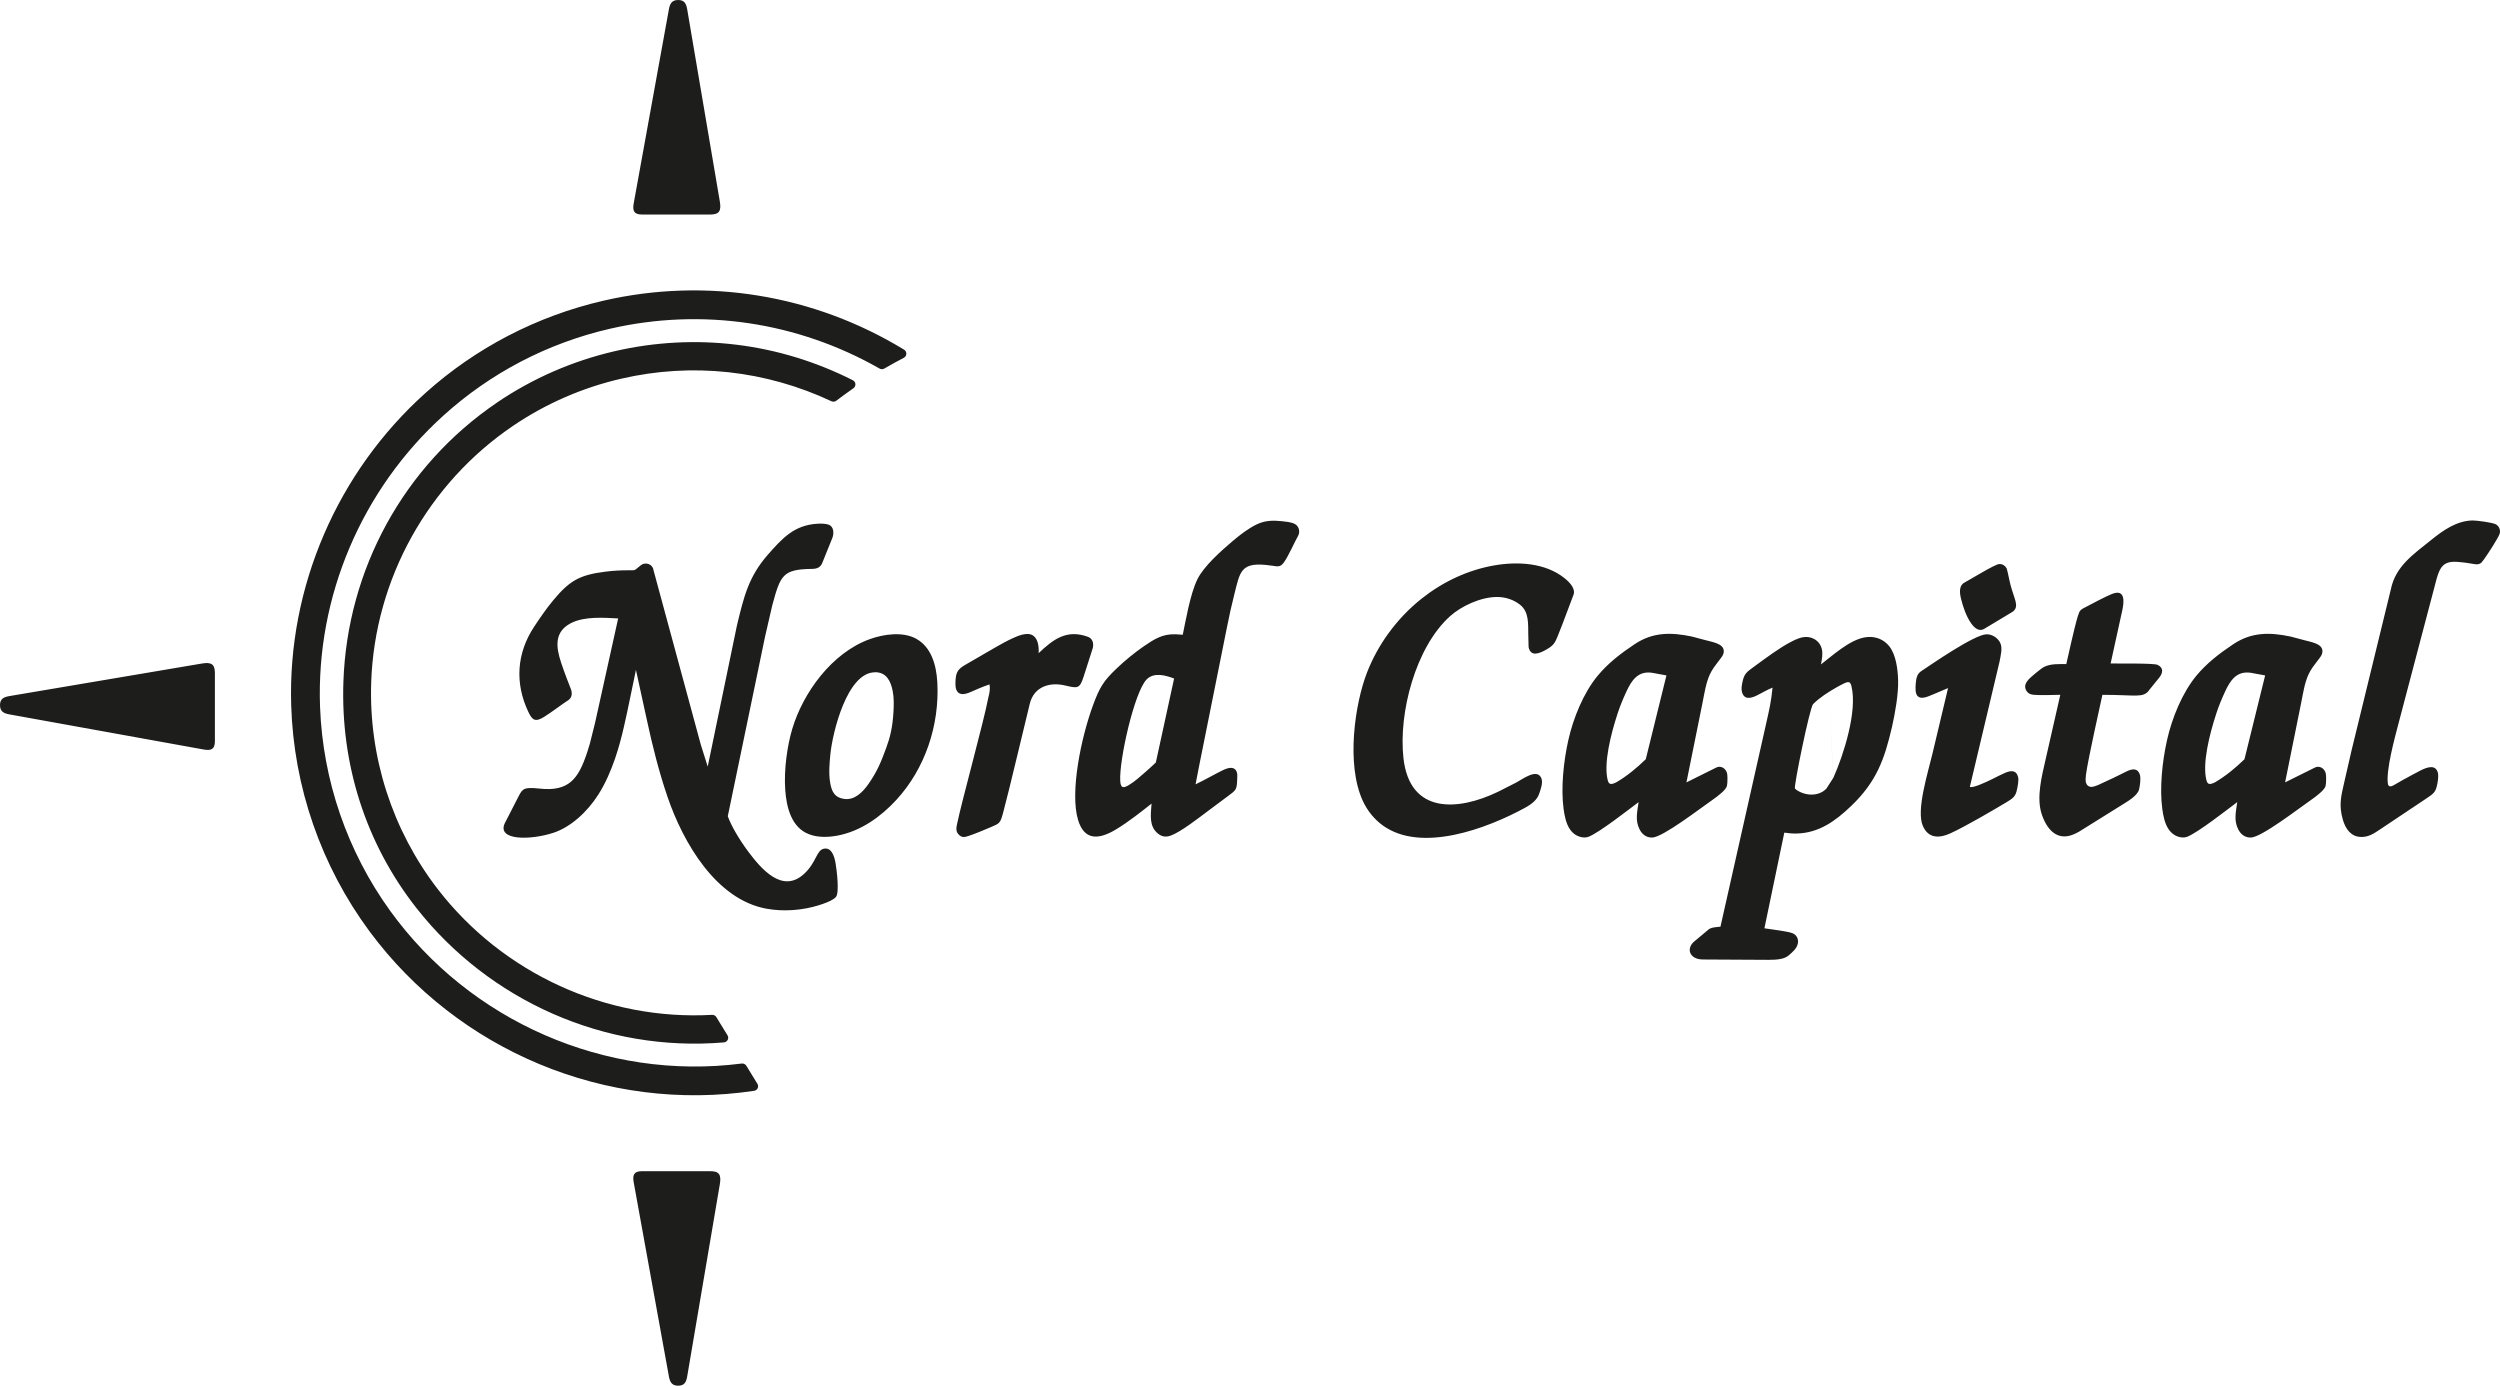
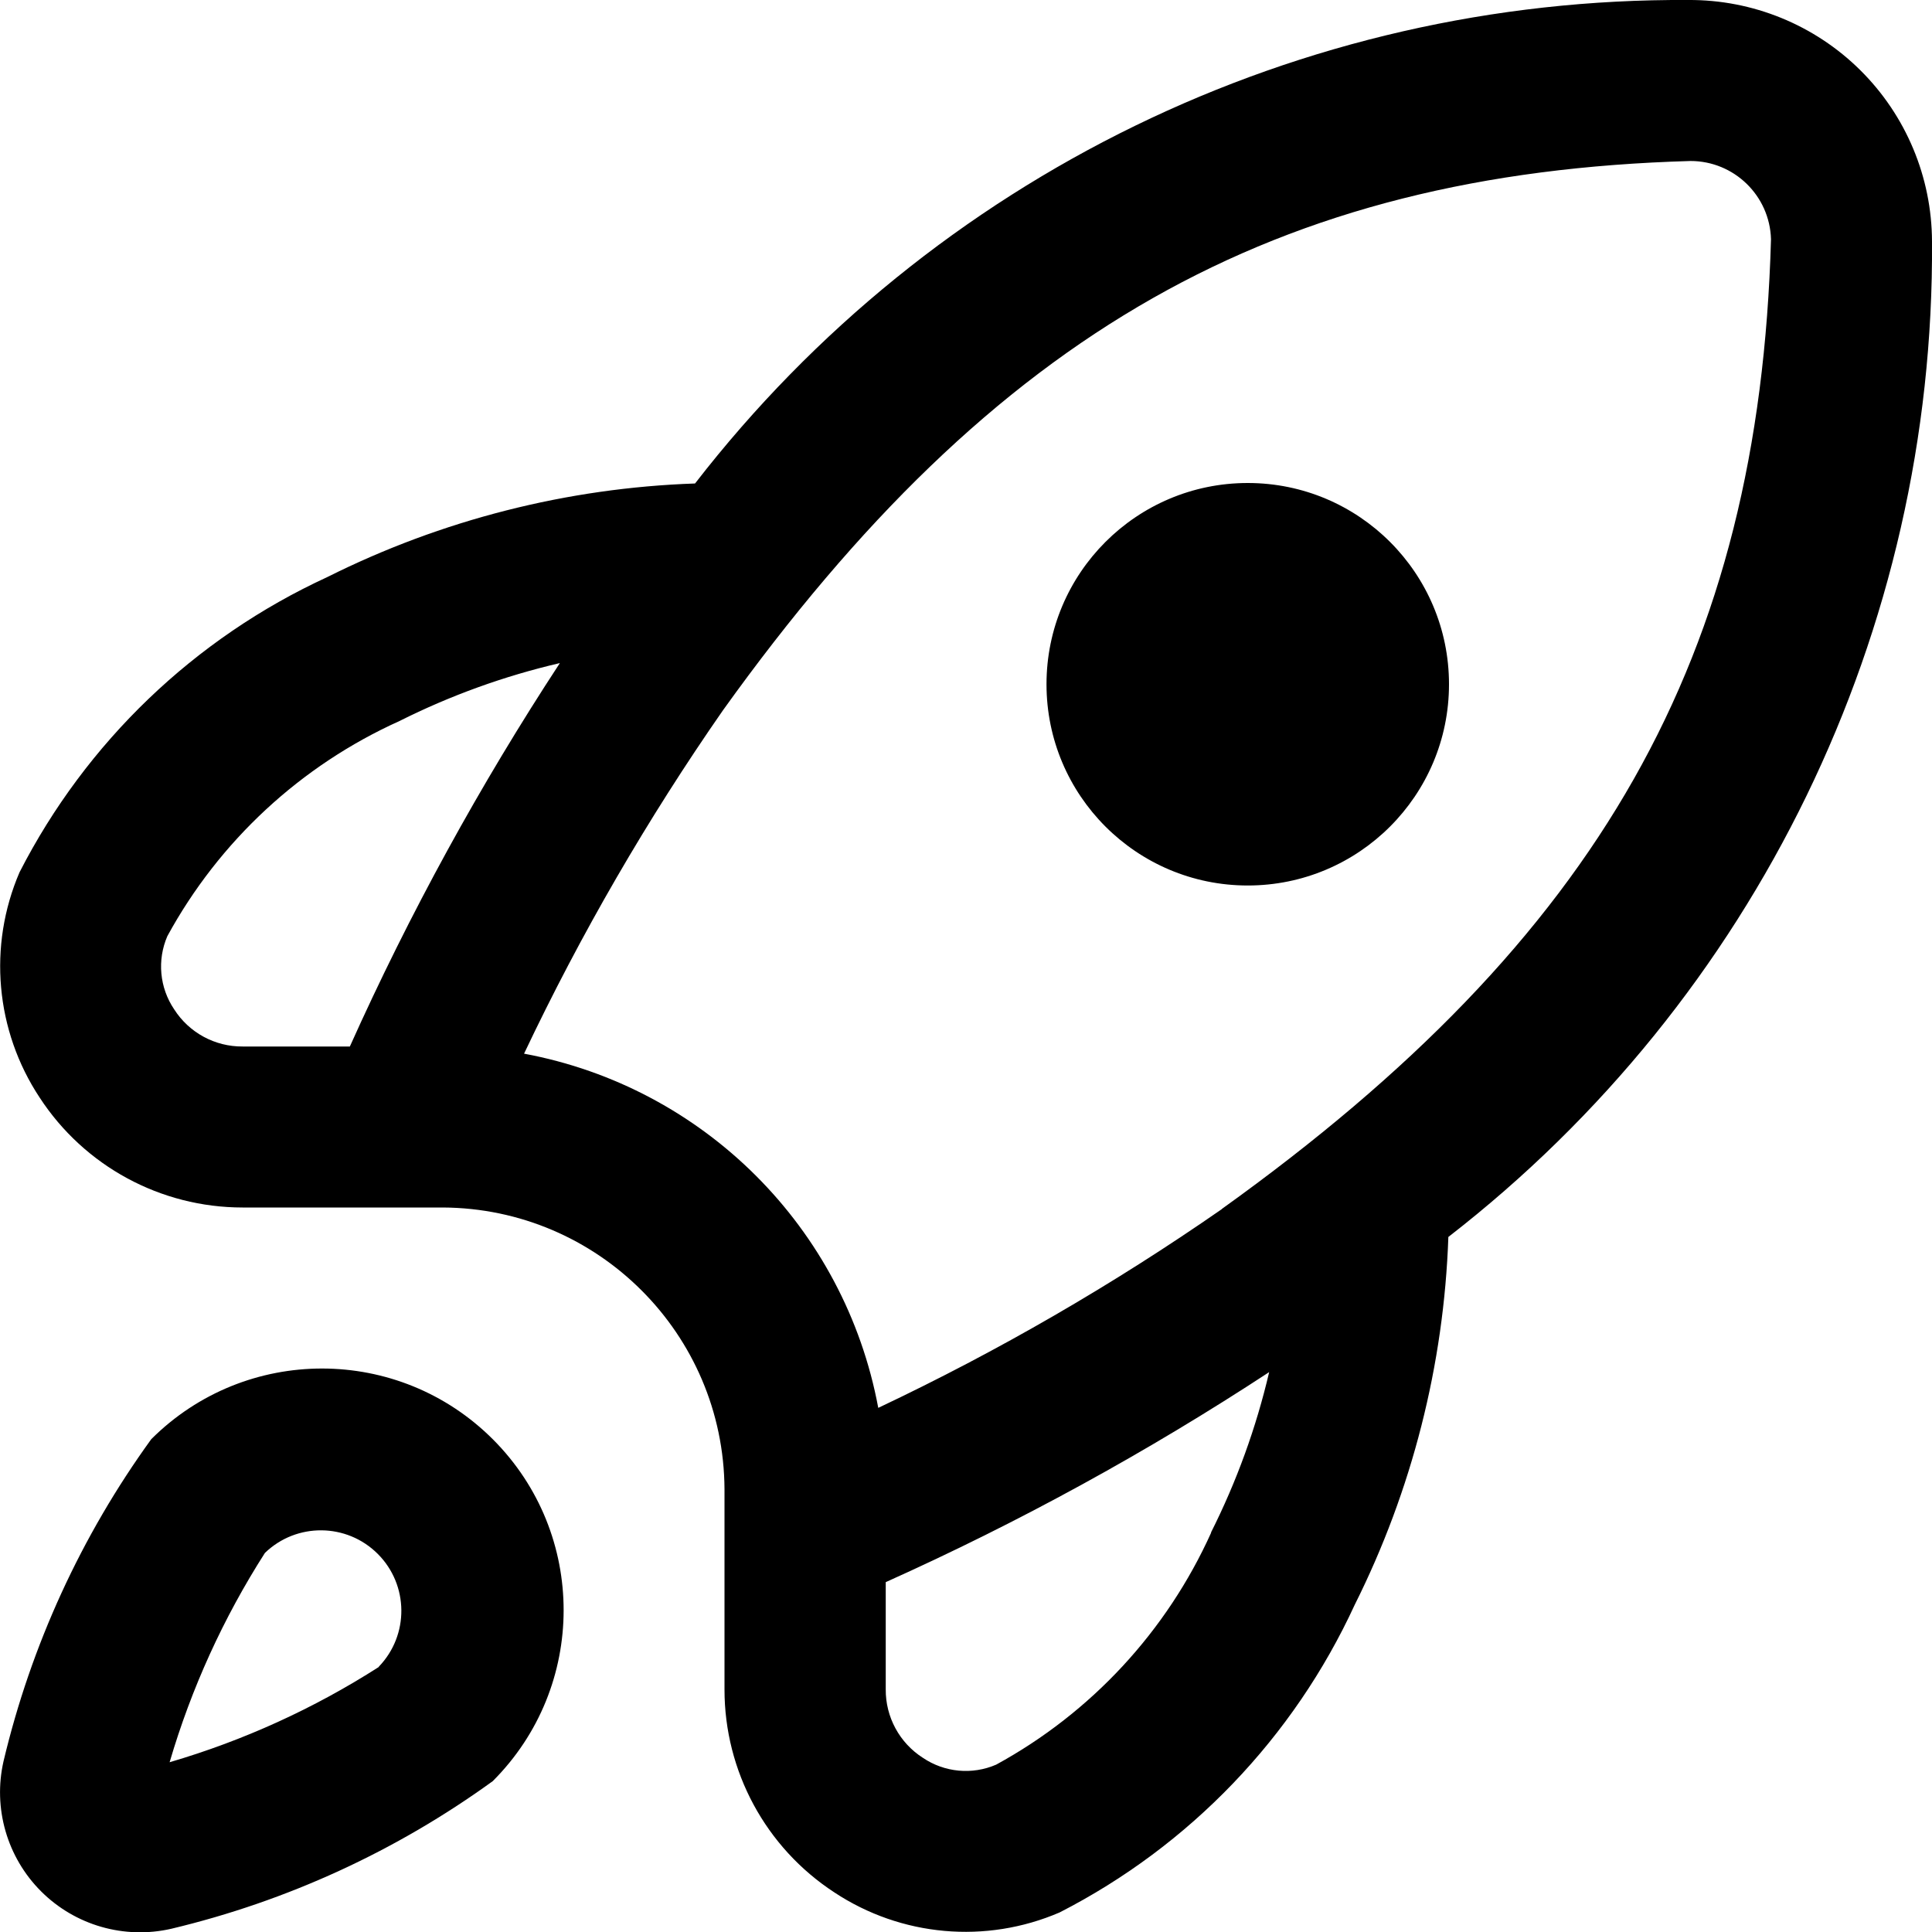
- <svg xmlns="http://www.w3.org/2000/svg" width="175" height="97" viewBox="0 0 175 97" fill="none">
-   <path d="M50.389 14.109L48.109 0.68C48.043 0.289 47.936 -0.005 47.459 6.46158e-05C46.999 0.005 46.884 0.302 46.818 0.677L44.361 14.226C44.267 14.743 44.361 15.017 44.946 15.017H49.72C50.345 15.017 50.5 14.766 50.389 14.109ZM82.794 44.43C82.985 43.532 83.307 41.574 83.828 40.529C84.281 39.62 85.493 38.55 86.26 37.898C86.649 37.568 87.048 37.251 87.482 36.98C88.095 36.594 88.555 36.429 89.299 36.452C89.543 36.46 89.904 36.5 90.153 36.536C90.333 36.564 90.524 36.609 90.666 36.693C90.801 36.774 90.892 36.916 90.928 37.071C90.963 37.233 90.933 37.403 90.849 37.545C90.646 37.88 90.194 38.935 89.856 39.392C89.614 39.717 89.416 39.653 89.081 39.603C88.938 39.582 88.76 39.559 88.572 39.542C86.837 39.377 86.786 40.107 86.42 41.531C86.207 42.365 86.052 43.083 85.882 43.933L84.202 52.306C84.029 53.171 83.851 54.034 83.689 54.901C84.337 54.597 84.916 54.252 85.541 53.942C85.777 53.826 85.993 53.745 86.174 53.75C86.512 53.757 86.621 54.041 86.611 54.331L86.601 54.602C86.578 55.289 86.509 55.315 85.958 55.726L84.619 56.725C83.953 57.22 82.654 58.245 81.948 58.493C81.612 58.612 81.331 58.58 81.043 58.341C80.428 57.826 80.548 57.05 80.609 56.253C80.098 56.652 79.026 57.524 78.083 58.082C76.894 58.785 75.895 58.841 75.461 57.385C74.889 55.472 75.662 51.677 76.51 49.369C76.983 48.085 77.25 47.662 78.187 46.771C78.744 46.241 79.427 45.678 80.075 45.234C80.82 44.724 81.389 44.367 82.291 44.4C82.456 44.404 82.624 44.42 82.792 44.432L82.794 44.43ZM80.909 53.372L82.187 47.497C81.579 47.263 80.754 47.038 80.251 47.575C79.397 48.483 78.335 53.202 78.416 54.658C78.446 55.224 78.678 55.155 79.01 54.96C79.425 54.716 79.826 54.351 80.228 53.998C80.477 53.78 80.71 53.562 80.911 53.372H80.909ZM37.33 55.163L37.762 55.201C39.831 55.429 40.489 54.513 41.101 52.669L41.287 52.068L41.65 50.617L43.271 43.291C42.308 43.24 40.918 43.129 39.97 43.618C38.773 44.235 38.921 45.3 39.279 46.388C39.5 47.058 39.815 47.865 39.963 48.24C40.047 48.45 40.09 48.823 39.757 49.029C39.467 49.206 38.646 49.833 38.108 50.17C37.483 50.561 37.267 50.432 36.99 49.846C36.034 47.844 36.154 45.736 37.391 43.869C37.762 43.309 38.212 42.639 38.723 42.025C39.874 40.64 40.57 40.247 42.359 40.019C42.925 39.945 43.5 39.915 44.031 39.92C44.549 39.925 44.369 39.938 44.877 39.554C45.192 39.316 45.693 39.493 45.743 39.904L49.062 52.147L49.54 53.663L51.588 43.77C52.071 41.782 52.388 40.381 53.753 38.826C54.772 37.667 55.598 36.754 57.229 36.66C57.521 36.642 57.806 36.657 58.007 36.729C58.372 36.855 58.39 37.345 58.266 37.652L57.559 39.405C57.427 39.732 57.173 39.821 56.835 39.823C54.785 39.851 54.63 40.257 54.055 42.39L53.555 44.559L50.945 57.136C51.189 57.813 51.74 58.757 52.37 59.602C53.303 60.852 54.769 62.559 56.279 61.177C57.168 60.363 57.14 59.495 57.689 59.406C58.179 59.328 58.39 59.85 58.489 60.421C58.566 60.862 58.776 62.494 58.512 62.793C58.291 63.044 57.661 63.257 57.366 63.351C56.174 63.734 54.843 63.825 53.656 63.61C50.127 62.968 47.827 58.995 46.732 55.797C46.127 54.034 45.667 52.192 45.273 50.361L44.516 46.893C44.232 48.212 43.98 49.554 43.675 50.873C43.393 52.098 42.892 54.019 41.894 55.604C41.093 56.872 39.909 57.917 38.73 58.298C37.069 58.836 34.764 58.828 35.338 57.621L36.324 55.698C36.588 55.183 36.741 55.157 37.335 55.163H37.33ZM74.533 47.979C73.448 47.728 72.379 48.085 72.089 49.245C71.675 50.904 70.666 55.228 70.229 56.852C70.02 57.631 69.99 57.633 69.334 57.91C68.879 58.103 68.211 58.384 67.8 58.516C67.55 58.597 67.36 58.651 67.144 58.455C66.87 58.207 66.943 57.928 67.009 57.615C67.342 56.02 68.867 50.503 69.182 48.836C69.263 48.517 69.327 48.232 69.266 47.908C68.686 48.108 68.47 48.215 67.932 48.446C67.51 48.628 67.055 48.719 66.91 48.179C66.875 48.047 66.865 47.684 66.915 47.355C66.992 46.842 67.317 46.68 67.871 46.363C68.46 46.026 69.042 45.686 69.632 45.343C70.025 45.115 70.457 44.874 70.864 44.689C71.255 44.508 71.926 44.207 72.333 44.501C72.653 44.732 72.734 45.242 72.704 45.721C73.748 44.729 74.681 44.039 76.157 44.577C76.485 44.696 76.564 45.029 76.503 45.338L75.85 47.377C75.573 48.242 75.415 48.182 74.536 47.979H74.533ZM106.771 56.535C104.029 58.032 99.484 59.711 96.805 57.788C96.193 57.349 95.708 56.74 95.395 56.058C94.211 53.478 94.846 49.242 95.697 47.06C96.079 46.086 96.582 45.173 97.192 44.334C97.852 43.423 98.625 42.611 99.504 41.911C101.001 40.721 102.767 39.887 104.644 39.57C106.268 39.296 108.161 39.4 109.5 40.458C109.953 40.815 110.303 41.254 110.138 41.657C109.975 42.053 109.411 43.631 109.038 44.531C108.86 44.963 108.781 45.171 108.227 45.48C107.762 45.741 107.15 46.005 107.002 45.3L106.98 44.427C106.962 43.692 107.048 42.844 106.408 42.335C105.966 41.982 105.391 41.794 104.827 41.789C103.641 41.779 102.276 42.444 101.519 43.121C99.085 45.297 97.885 49.912 98.243 53.083C98.686 56.999 102.047 56.781 104.858 55.426L106.118 54.787C106.591 54.536 107.551 53.795 107.874 54.427C108.042 54.759 107.849 55.259 107.734 55.584C107.605 55.954 107.272 56.261 106.764 56.538L106.771 56.535ZM119.545 65.106C119.753 64.898 120.155 64.901 120.432 64.868L123.636 50.624C123.857 49.645 123.984 49.095 124.078 48.133C123.613 48.324 123.374 48.491 122.947 48.697C122.541 48.892 122.083 48.993 121.936 48.433C121.883 48.235 121.918 48.002 121.964 47.781C122.088 47.149 122.264 47.045 122.805 46.65C123.59 46.079 124.538 45.361 125.374 44.927C125.753 44.732 126.162 44.536 126.601 44.6C127.036 44.666 127.414 44.955 127.529 45.434C127.608 45.767 127.536 46.13 127.47 46.507C127.928 46.152 128.372 45.774 128.84 45.442C129.368 45.067 130.065 44.633 130.746 44.59C131.323 44.552 131.859 44.762 132.235 45.221C132.723 45.815 132.842 46.852 132.867 47.583C132.903 48.56 132.651 49.947 132.446 50.855C131.912 53.179 131.343 54.729 129.584 56.416C128.482 57.476 127.318 58.306 125.788 58.346C125.486 58.354 125.201 58.331 124.901 58.285L123.509 64.982C123.778 65.028 124.576 65.122 125.1 65.226C125.387 65.284 125.648 65.332 125.796 65.616C125.859 65.74 125.877 65.883 125.852 66.025C125.788 66.392 125.481 66.641 125.214 66.874C124.932 67.123 124.449 67.192 123.806 67.189L119.197 67.164C118.264 67.159 117.962 66.372 118.676 65.837L119.547 65.109L119.545 65.106ZM128.001 48.458L128.342 54.429C129.051 52.842 130.034 49.772 129.6 48.024C129.496 47.598 129.295 47.725 128.759 48.004C128.69 48.04 128.614 48.08 128.535 48.128C127.976 48.448 127.369 48.834 126.916 49.288C126.685 49.521 125.547 55.079 125.646 55.198L125.651 55.203L125.75 55.289C126.368 55.723 127.31 55.771 127.849 55.201L128.344 54.429L128.001 48.458ZM173.244 39.493L172.642 39.397C172.213 39.354 171.682 39.248 171.278 39.415C170.866 39.587 170.688 40.014 170.497 40.767L167.857 50.789C167.646 51.599 167.009 53.922 167.151 54.858C167.189 55.112 167.387 55.071 167.583 54.952C167.982 54.711 168.381 54.498 168.792 54.275C168.993 54.166 169.194 54.057 169.397 53.953C169.91 53.686 170.523 53.481 170.663 54.14C170.701 54.32 170.655 54.747 170.563 55.089C170.462 55.467 170.302 55.589 169.875 55.873L166.587 58.07C166.173 58.346 165.802 58.6 165.271 58.587C164.574 58.572 164.191 58.037 164 57.38C163.71 56.37 163.868 55.759 164.089 54.795L164.61 52.524L167.364 41.236C167.692 39.623 168.98 38.771 170.165 37.812C171.049 37.096 171.974 36.457 173.077 36.432C173.323 36.427 174.479 36.571 174.71 36.703C174.832 36.774 174.926 36.881 174.97 37.018C175.059 37.287 174.937 37.472 174.804 37.708C174.472 38.301 173.806 39.291 173.704 39.379C173.6 39.483 173.448 39.524 173.247 39.493H173.244ZM64.158 44.727C65.152 45.285 65.546 46.48 65.614 47.788C65.769 50.774 64.755 53.808 62.745 55.992C61.655 57.177 60.263 58.171 58.657 58.486C57.966 58.62 57.249 58.63 56.645 58.402C55.402 57.938 55.059 56.522 54.97 55.338C54.858 53.849 55.122 52.151 55.455 51.033C56.207 48.504 58.22 45.703 60.878 44.742C61.854 44.389 63.205 44.189 64.158 44.724V44.727ZM61.254 47.06C59.29 47.06 58.276 51.294 58.128 52.783C58.075 53.321 57.994 54.128 58.113 54.802C58.22 55.409 58.418 55.817 59.061 55.921C59.806 56.043 60.382 55.469 60.804 54.861C61.414 53.98 61.671 53.346 62.039 52.342C62.308 51.609 62.479 50.924 62.542 49.836C62.57 49.349 62.583 48.831 62.484 48.346C62.339 47.641 62.031 47.055 61.254 47.055V47.06ZM134.44 47.012C135.134 46.553 138.221 44.4 139.068 44.4C139.451 44.4 139.812 44.633 139.992 44.953C140.214 45.343 140.038 45.904 139.967 46.32L137.889 55.081C138.092 55.178 138.902 54.81 139.484 54.523C139.766 54.384 140.061 54.224 140.351 54.102C140.727 53.942 141.141 53.856 141.273 54.422C141.316 54.605 141.248 55.053 141.159 55.391C141.06 55.761 140.889 55.898 140.445 56.162C139.619 56.657 137.589 57.852 136.511 58.341C135.739 58.694 134.971 58.689 134.595 57.803C134.128 56.705 134.943 54.138 135.276 52.74L136.364 48.166L135.259 48.633C134.867 48.798 134.451 48.973 134.219 48.712C134.067 48.539 134.077 48.159 134.1 47.882C134.128 47.555 134.168 47.203 134.443 47.015L134.44 47.012ZM141.083 42.081C141.164 42.383 141.156 42.677 140.821 42.862L138.89 44.022C138.536 44.23 138.221 43.968 137.988 43.644C137.647 43.172 137.403 42.464 137.269 41.898C137.164 41.467 137.126 40.983 137.518 40.777C137.929 40.559 139.624 39.511 139.937 39.483C140.165 39.463 140.374 39.603 140.473 39.806C140.579 40.181 140.643 40.597 140.747 40.985C140.846 41.361 140.986 41.713 141.085 42.078L141.083 42.081ZM110.321 58.458C110.158 58.361 110.024 58.229 109.914 58.077C109.622 57.671 109.513 57.09 109.449 56.608C109.259 55.18 109.442 53.326 109.782 51.812C110.125 50.277 110.847 48.489 111.848 47.289C112.562 46.431 113.418 45.764 114.422 45.094C115.698 44.242 116.968 44.252 118.427 44.557L119.382 44.81C119.84 44.94 120.627 45.041 120.663 45.546C120.683 45.838 120.485 46.031 120.322 46.249C120.076 46.576 119.857 46.842 119.682 47.225C119.413 47.816 119.303 48.565 119.174 49.206L118.051 54.767L120.132 53.732C120.355 53.62 120.579 53.686 120.729 53.836C120.948 54.054 120.922 54.328 120.92 54.607C120.92 54.747 120.912 54.889 120.884 55.018C120.823 55.294 120.218 55.754 119.873 55.992C119.021 56.578 116.376 58.63 115.642 58.63C115.22 58.63 114.941 58.387 114.773 58.059C114.445 57.423 114.61 56.819 114.702 56.149C113.894 56.753 112.036 58.212 111.236 58.559C110.946 58.684 110.593 58.615 110.321 58.455V58.458ZM115.205 53.143L116.651 47.279L115.624 47.091C114.659 46.964 114.216 47.606 113.833 48.44C113.604 48.938 113.391 49.453 113.223 49.972C112.753 51.416 112.247 53.435 112.537 54.602C112.618 54.904 112.74 54.962 113.147 54.759C113.906 54.313 114.575 53.755 115.207 53.143H115.205ZM152.23 58.458C152.067 58.361 151.933 58.229 151.823 58.077C151.531 57.671 151.422 57.09 151.358 56.608C151.168 55.18 151.351 53.326 151.691 51.812C152.034 50.277 152.756 48.489 153.755 47.289C154.469 46.431 155.325 45.764 156.329 45.094C157.604 44.242 158.875 44.252 160.333 44.557L161.289 44.81C161.746 44.94 162.534 45.041 162.569 45.546C162.59 45.838 162.392 46.031 162.229 46.249C161.982 46.576 161.764 46.842 161.589 47.225C161.319 47.816 161.21 48.565 161.08 49.206L159.957 54.767L162.038 53.732C162.262 53.62 162.486 53.686 162.636 53.836C162.854 54.054 162.829 54.328 162.826 54.607C162.826 54.747 162.818 54.889 162.791 55.018C162.73 55.294 162.125 55.754 161.779 55.992C160.928 56.578 158.283 58.63 157.548 58.63C157.127 58.63 156.847 58.387 156.679 58.059C156.352 57.423 156.517 56.819 156.606 56.149C155.798 56.753 153.94 58.212 153.14 58.559C152.85 58.684 152.497 58.615 152.225 58.455L152.23 58.458ZM157.114 53.143L158.56 47.279L157.533 47.091C156.568 46.964 156.125 47.606 155.742 48.44C155.513 48.938 155.3 49.453 155.132 49.972C154.662 51.416 154.156 53.435 154.446 54.602C154.527 54.904 154.649 54.962 155.056 54.759C155.815 54.313 156.484 53.755 157.116 53.143H157.114ZM150.423 48.339C149.989 48.877 149.529 48.638 147.168 48.638C147.046 49.219 146.18 53.05 146.017 54.229C145.999 54.366 145.974 54.675 146.02 54.802C146.083 54.977 146.233 55.107 146.454 55.079C146.602 55.059 146.762 54.99 146.866 54.952L147.923 54.46C148.246 54.31 148.535 54.156 148.85 54.003C149.229 53.821 149.638 53.717 149.801 54.262C149.852 54.437 149.821 54.891 149.737 55.251C149.631 55.703 148.95 56.086 148.446 56.401L145.796 58.054C145.654 58.151 145.425 58.288 145.174 58.397C143.99 58.914 143.265 58.042 142.917 56.981C142.536 55.817 142.925 54.336 143.194 53.151L144.221 48.636C143.903 48.636 142.854 48.686 142.348 48.636C142.094 48.61 141.929 48.517 141.814 48.288C141.68 48.014 141.817 47.758 142.028 47.532C142.147 47.405 142.861 46.797 143.082 46.685C143.552 46.449 144.134 46.487 144.64 46.487C144.747 46.048 145.181 44.011 145.443 43.144C145.583 42.687 145.644 42.682 146.012 42.487C146.47 42.246 147.331 41.787 147.809 41.589C148.802 41.175 148.685 42.16 148.558 42.73L147.743 46.444C148.223 46.452 150.766 46.416 151.026 46.538C151.473 46.746 151.404 47.114 151.148 47.431L150.418 48.334L150.423 48.339ZM29.794 27.498C33.295 24.362 37.554 22.13 42.239 21.049C49.446 19.388 56.96 20.623 63.272 24.469C63.5 24.588 63.503 24.923 63.269 25.045C62.804 25.286 62.349 25.539 61.897 25.801C61.795 25.859 61.673 25.859 61.572 25.801C55.836 22.528 49.133 21.529 42.694 23.013C38.301 24.025 34.309 26.13 31.041 29.088C25.319 34.263 22.115 41.774 22.404 49.496C22.597 54.62 24.305 59.594 27.311 63.757C32.894 71.486 42.397 75.664 51.906 74.449C52.038 74.426 52.17 74.487 52.241 74.599L53.008 75.849C53.039 75.89 53.057 75.935 53.064 75.986C53.092 76.164 52.968 76.329 52.79 76.356C42.448 77.914 32.063 73.558 25.873 65.203C22.473 60.611 20.559 55.076 20.384 49.376C20.128 41.087 23.627 33.023 29.796 27.498H29.794ZM34.792 28.177C37.272 26.496 40.062 25.268 43.053 24.578C45.83 23.939 48.714 23.781 51.545 24.129C54.383 24.476 57.14 25.321 59.686 26.612C59.915 26.711 59.95 27.031 59.739 27.178C59.335 27.46 58.937 27.749 58.545 28.048C58.449 28.124 58.316 28.142 58.202 28.089C55.925 27.016 53.478 26.326 50.975 26.054C48.475 25.785 45.949 25.94 43.497 26.506C40.763 27.135 38.212 28.256 35.943 29.788C29.969 33.822 26.239 40.526 25.985 47.728C25.799 52.956 27.453 58.11 30.657 62.258C35.191 68.12 42.412 71.456 49.845 71.04C49.964 71.032 50.078 71.093 50.142 71.194L50.917 72.458C51.059 72.658 50.927 72.947 50.676 72.968C42.372 73.675 34.248 70.068 29.135 63.544C25.578 59.006 23.84 53.461 24.038 47.722C24.308 39.856 28.271 32.604 34.792 28.18V28.177ZM50.389 82.891L48.109 96.32C48.043 96.711 47.936 97.005 47.459 97C46.999 96.995 46.884 96.698 46.818 96.323L44.361 82.774C44.267 82.257 44.361 81.983 44.946 81.983H49.72C50.345 81.983 50.5 82.234 50.389 82.891ZM14.133 46.447L0.681 48.722C0.29 48.788 -0.005 48.895 6.47265e-05 49.371C0.005 49.831 0.302 49.945 0.679 50.011L14.25 52.464C14.768 52.557 15.043 52.464 15.043 51.88V47.114C15.043 46.49 14.791 46.335 14.133 46.447Z" fill="#1D1D1B" />
+ <svg xmlns="http://www.w3.org/2000/svg" id="Layer_1" data-name="Layer 1" viewBox="0 0 24 24" width="512" height="512">
+   <path d="M1.879,17.878a11.259,11.259,0,0,0-1.835,4,1.739,1.739,0,0,0,2.083,2.082,11.263,11.263,0,0,0,3.994-1.834h0A3,3,0,0,0,1.879,17.878Zm2.828,2.829h0a10.07,10.07,0,0,1-2.6,1.184,10.1,10.1,0,0,1,1.184-2.6,1,1,0,0,1,1.414,1.414ZM18,8.5a2.5,2.5,0,0,1-5,0A2.5,2.5,0,0,1,18,8.5ZM20.972,0h0A15.487,15.487,0,0,0,8.634,6.006,11.065,11.065,0,0,0,4.065,7.169,8.1,8.1,0,0,0,.243,10.835a2.955,2.955,0,0,0,.25,2.8A3.009,3.009,0,0,0,3.014,15H5.5A3.517,3.517,0,0,1,9,18.5v2.486a3.009,3.009,0,0,0,1.363,2.521,2.955,2.955,0,0,0,2.8.25,8.1,8.1,0,0,0,3.666-3.822,11.065,11.065,0,0,0,1.163-4.569A15.507,15.507,0,0,0,24,3,3.009,3.009,0,0,0,20.972,0ZM4.346,13H3.014a1,1,0,0,1-.85-.461.95.95,0,0,1-.085-.91A6.176,6.176,0,0,1,4.962,8.957a8.993,8.993,0,0,1,1.993-.72A34.361,34.361,0,0,0,4.346,13Zm10.7,6.038a6.18,6.18,0,0,1-2.671,2.883.951.951,0,0,1-.911-.085,1,1,0,0,1-.461-.85V19.654a34.361,34.361,0,0,0,4.763-2.609A8.993,8.993,0,0,1,15.043,19.038Zm.135-4.02a29.92,29.92,0,0,1-4.271,2.471,5.5,5.5,0,0,0-4.4-4.4A29.92,29.92,0,0,1,8.982,8.822C12.35,4.124,15.84,2.147,21,2a1,1,0,0,1,1,.972C21.853,8.16,19.876,11.65,15.178,15.018Z" />
</svg>
